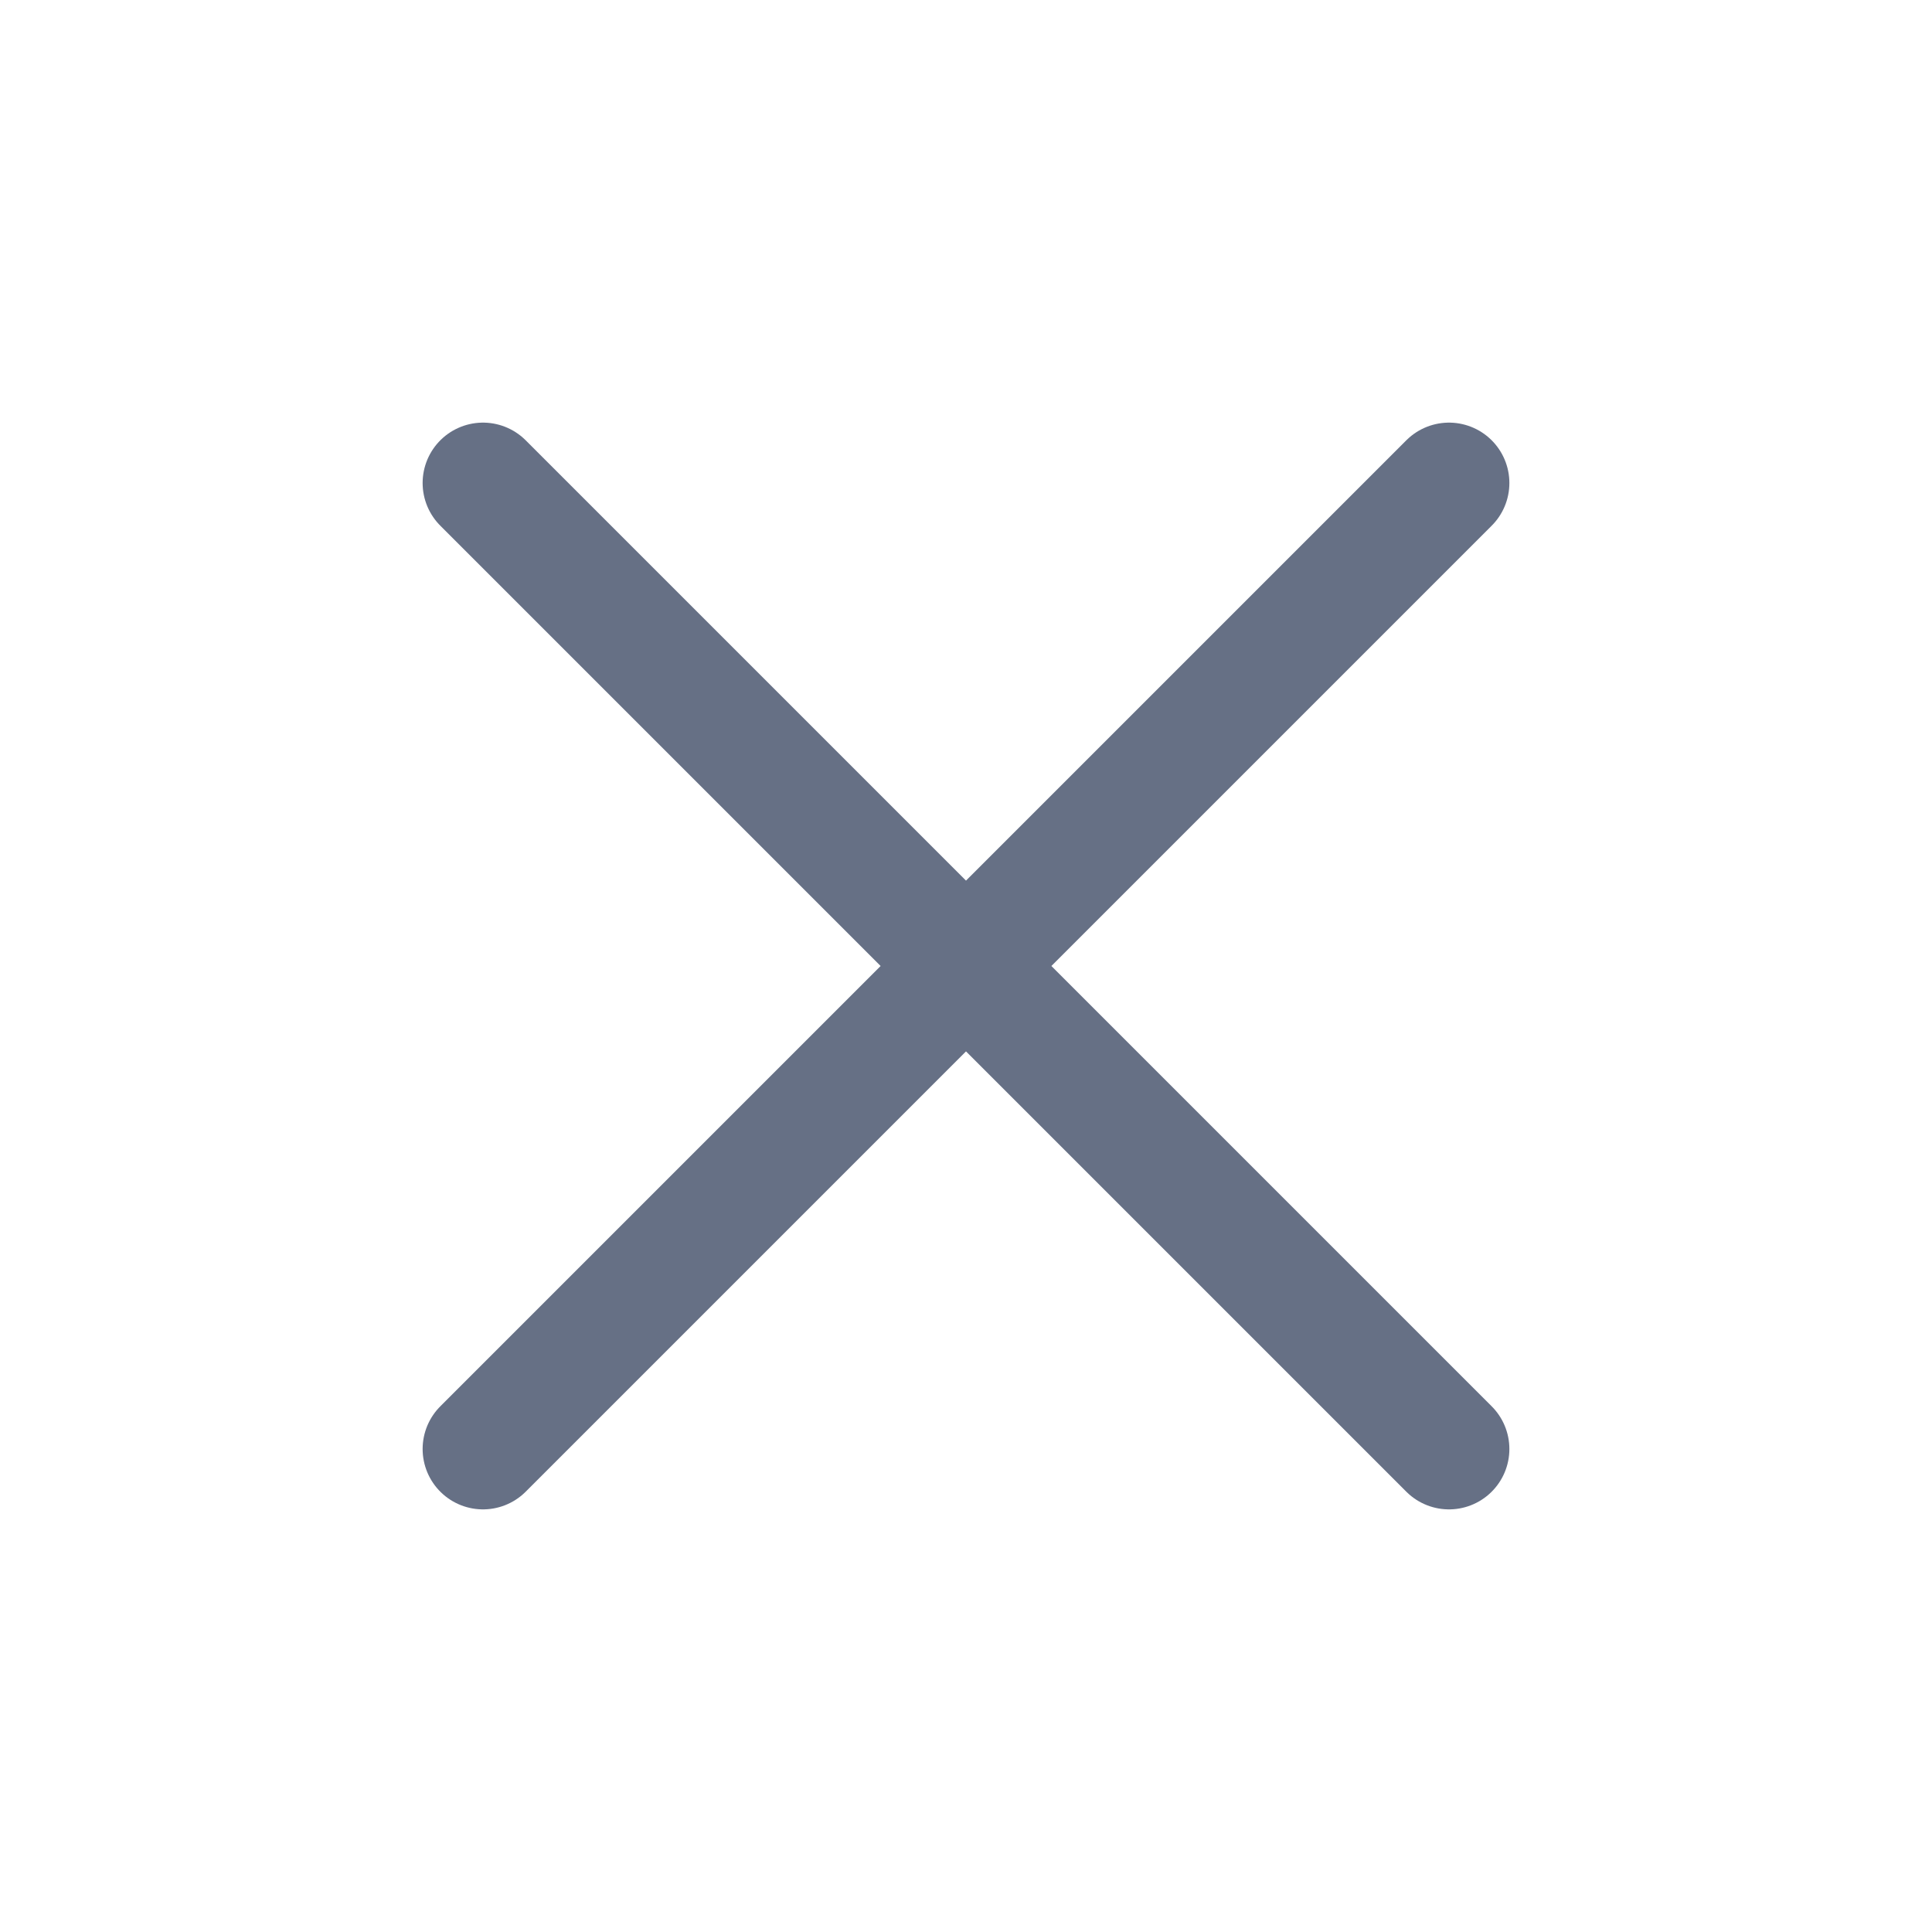
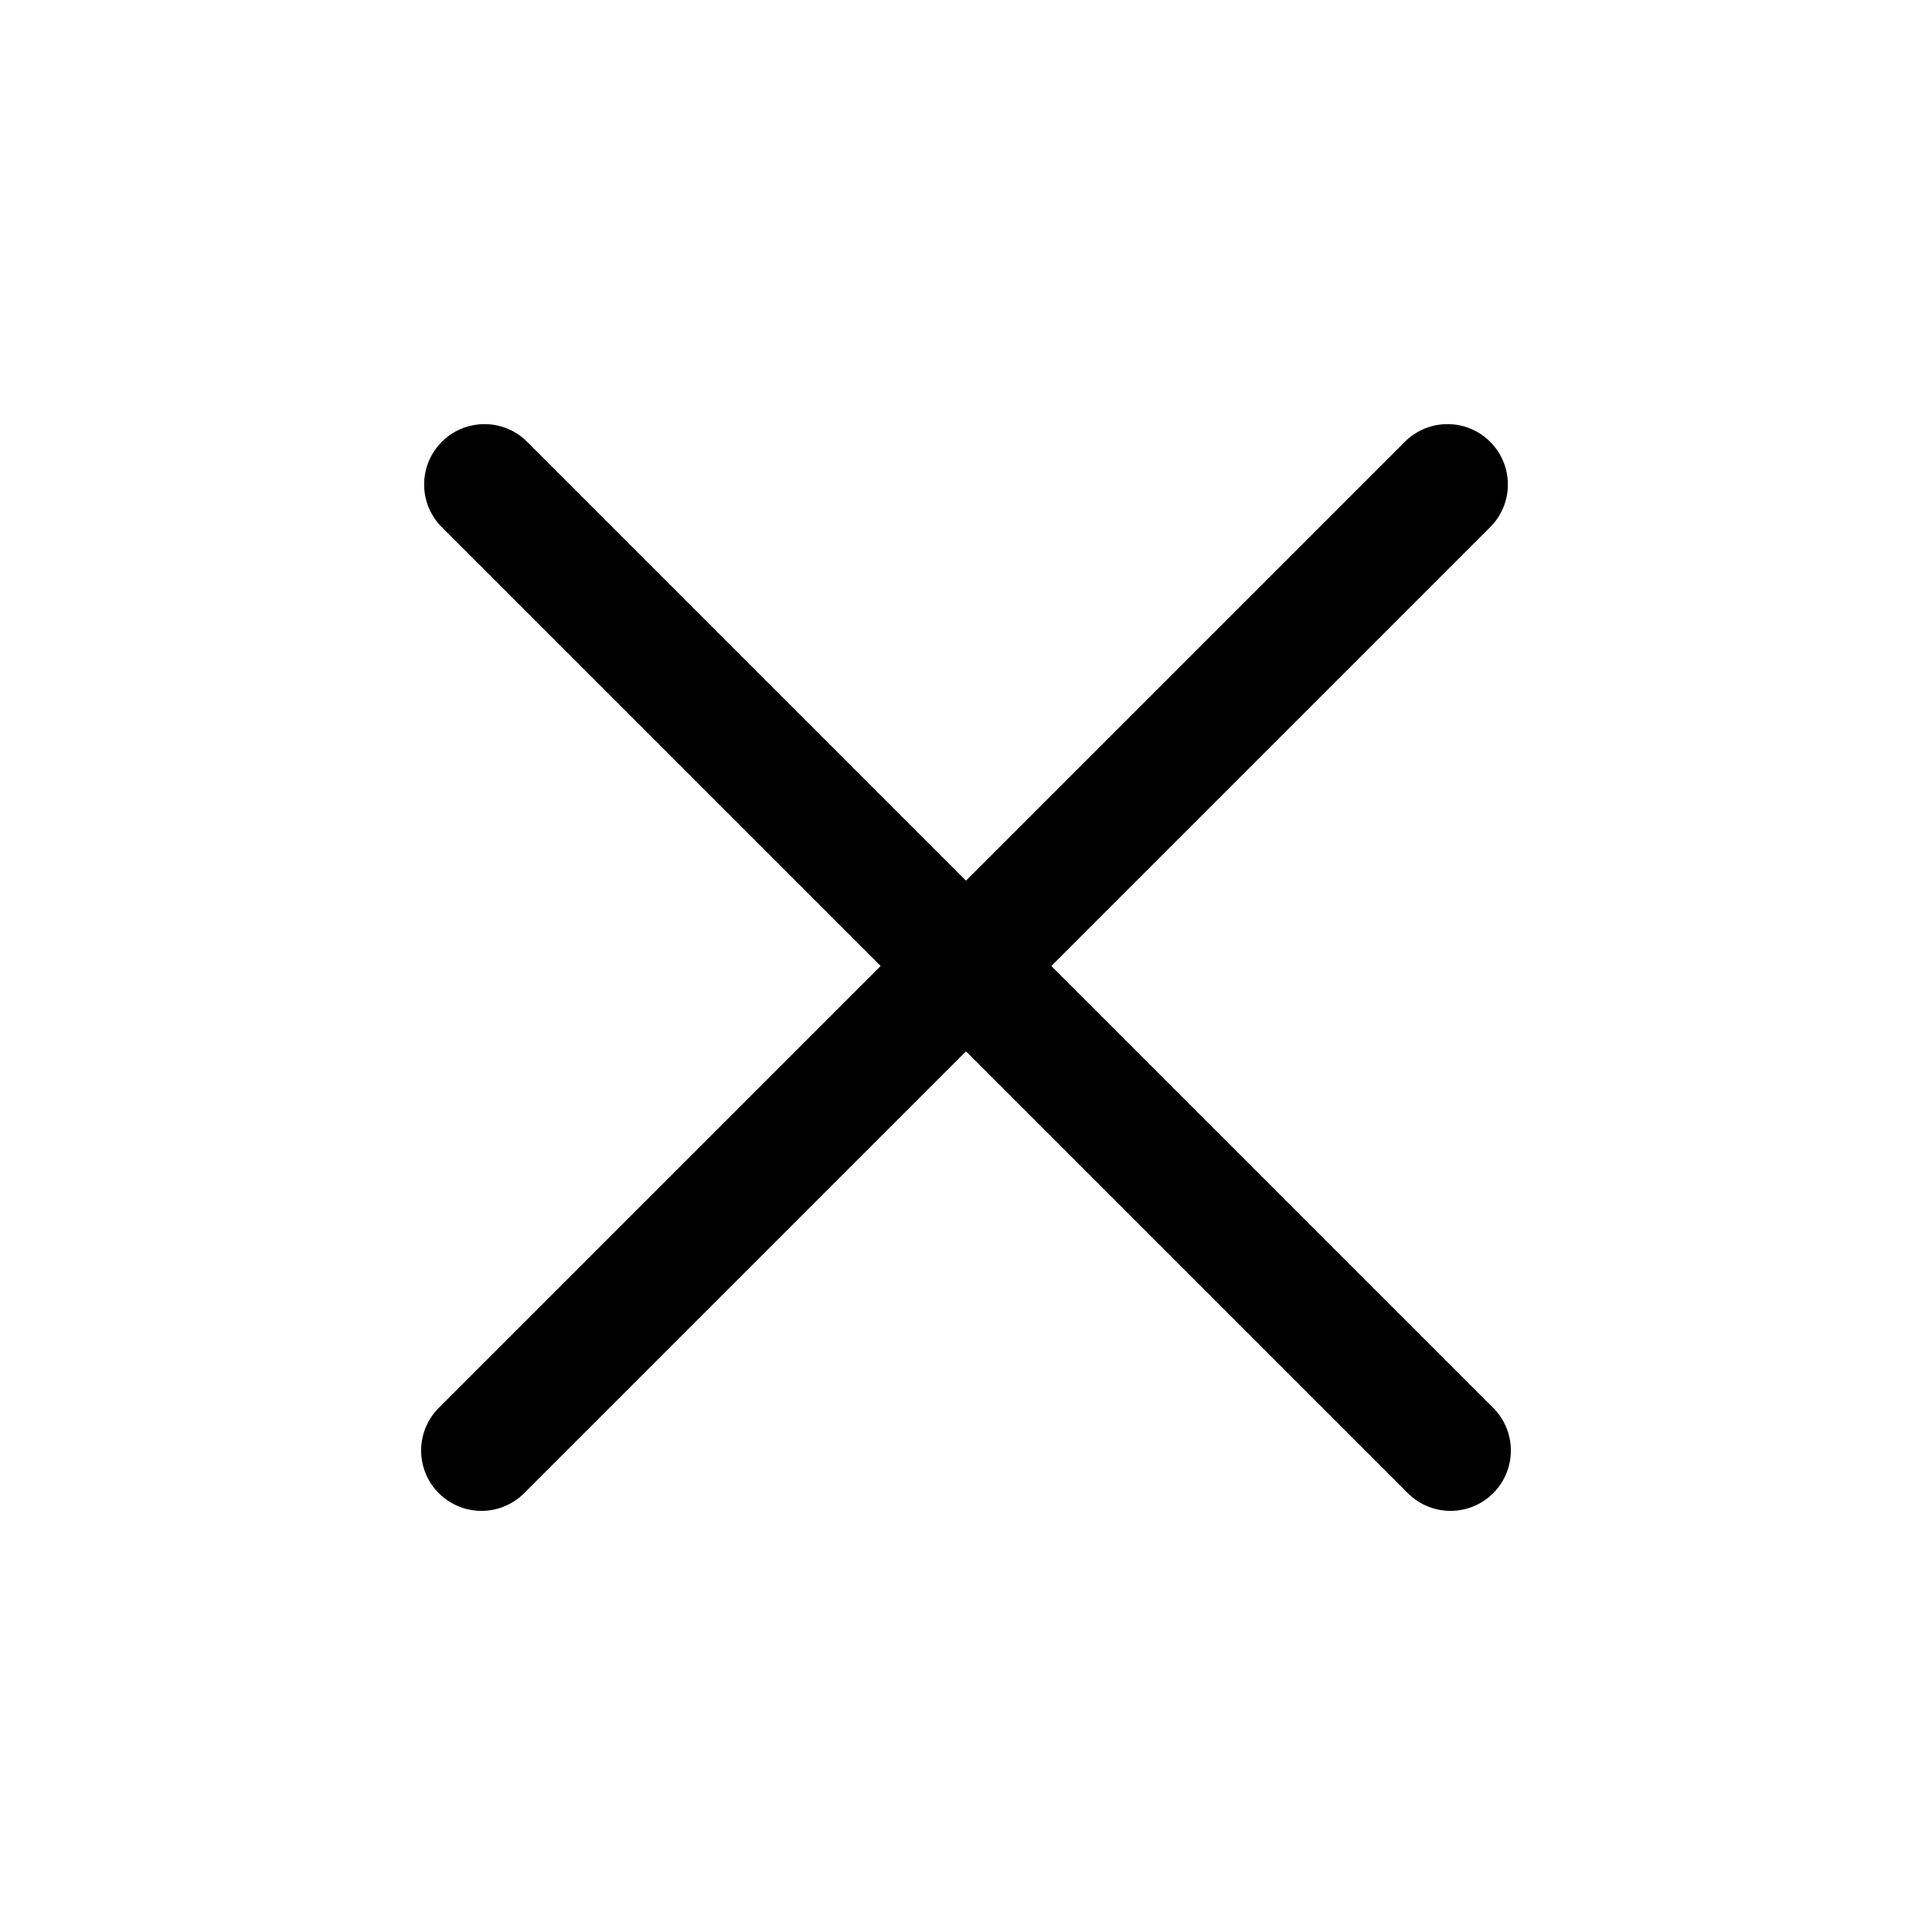
<svg xmlns="http://www.w3.org/2000/svg" viewBox="0 0 24 24" focusable="false">
-   <g stroke-linecap="round" stroke-linejoin="round" stroke-width="1.5" stroke="#667085">
-     <path d="M6 18L18 6M18 18L6 6" />
-   </g>
+   <path clip-rule="evenodd" d="M18.53 6.53a.75.75 0 00-1.06-1.06L12 10.94 6.53 5.47a.75.75 0 00-1.06 1.06L10.94 12l-5.47 5.47a.75.75 0 101.06 1.06L12 13.06l5.47 5.47a.75.75 0 101.06-1.06L13.06 12l5.47-5.47z" fill-rule="evenodd" />
</svg>
